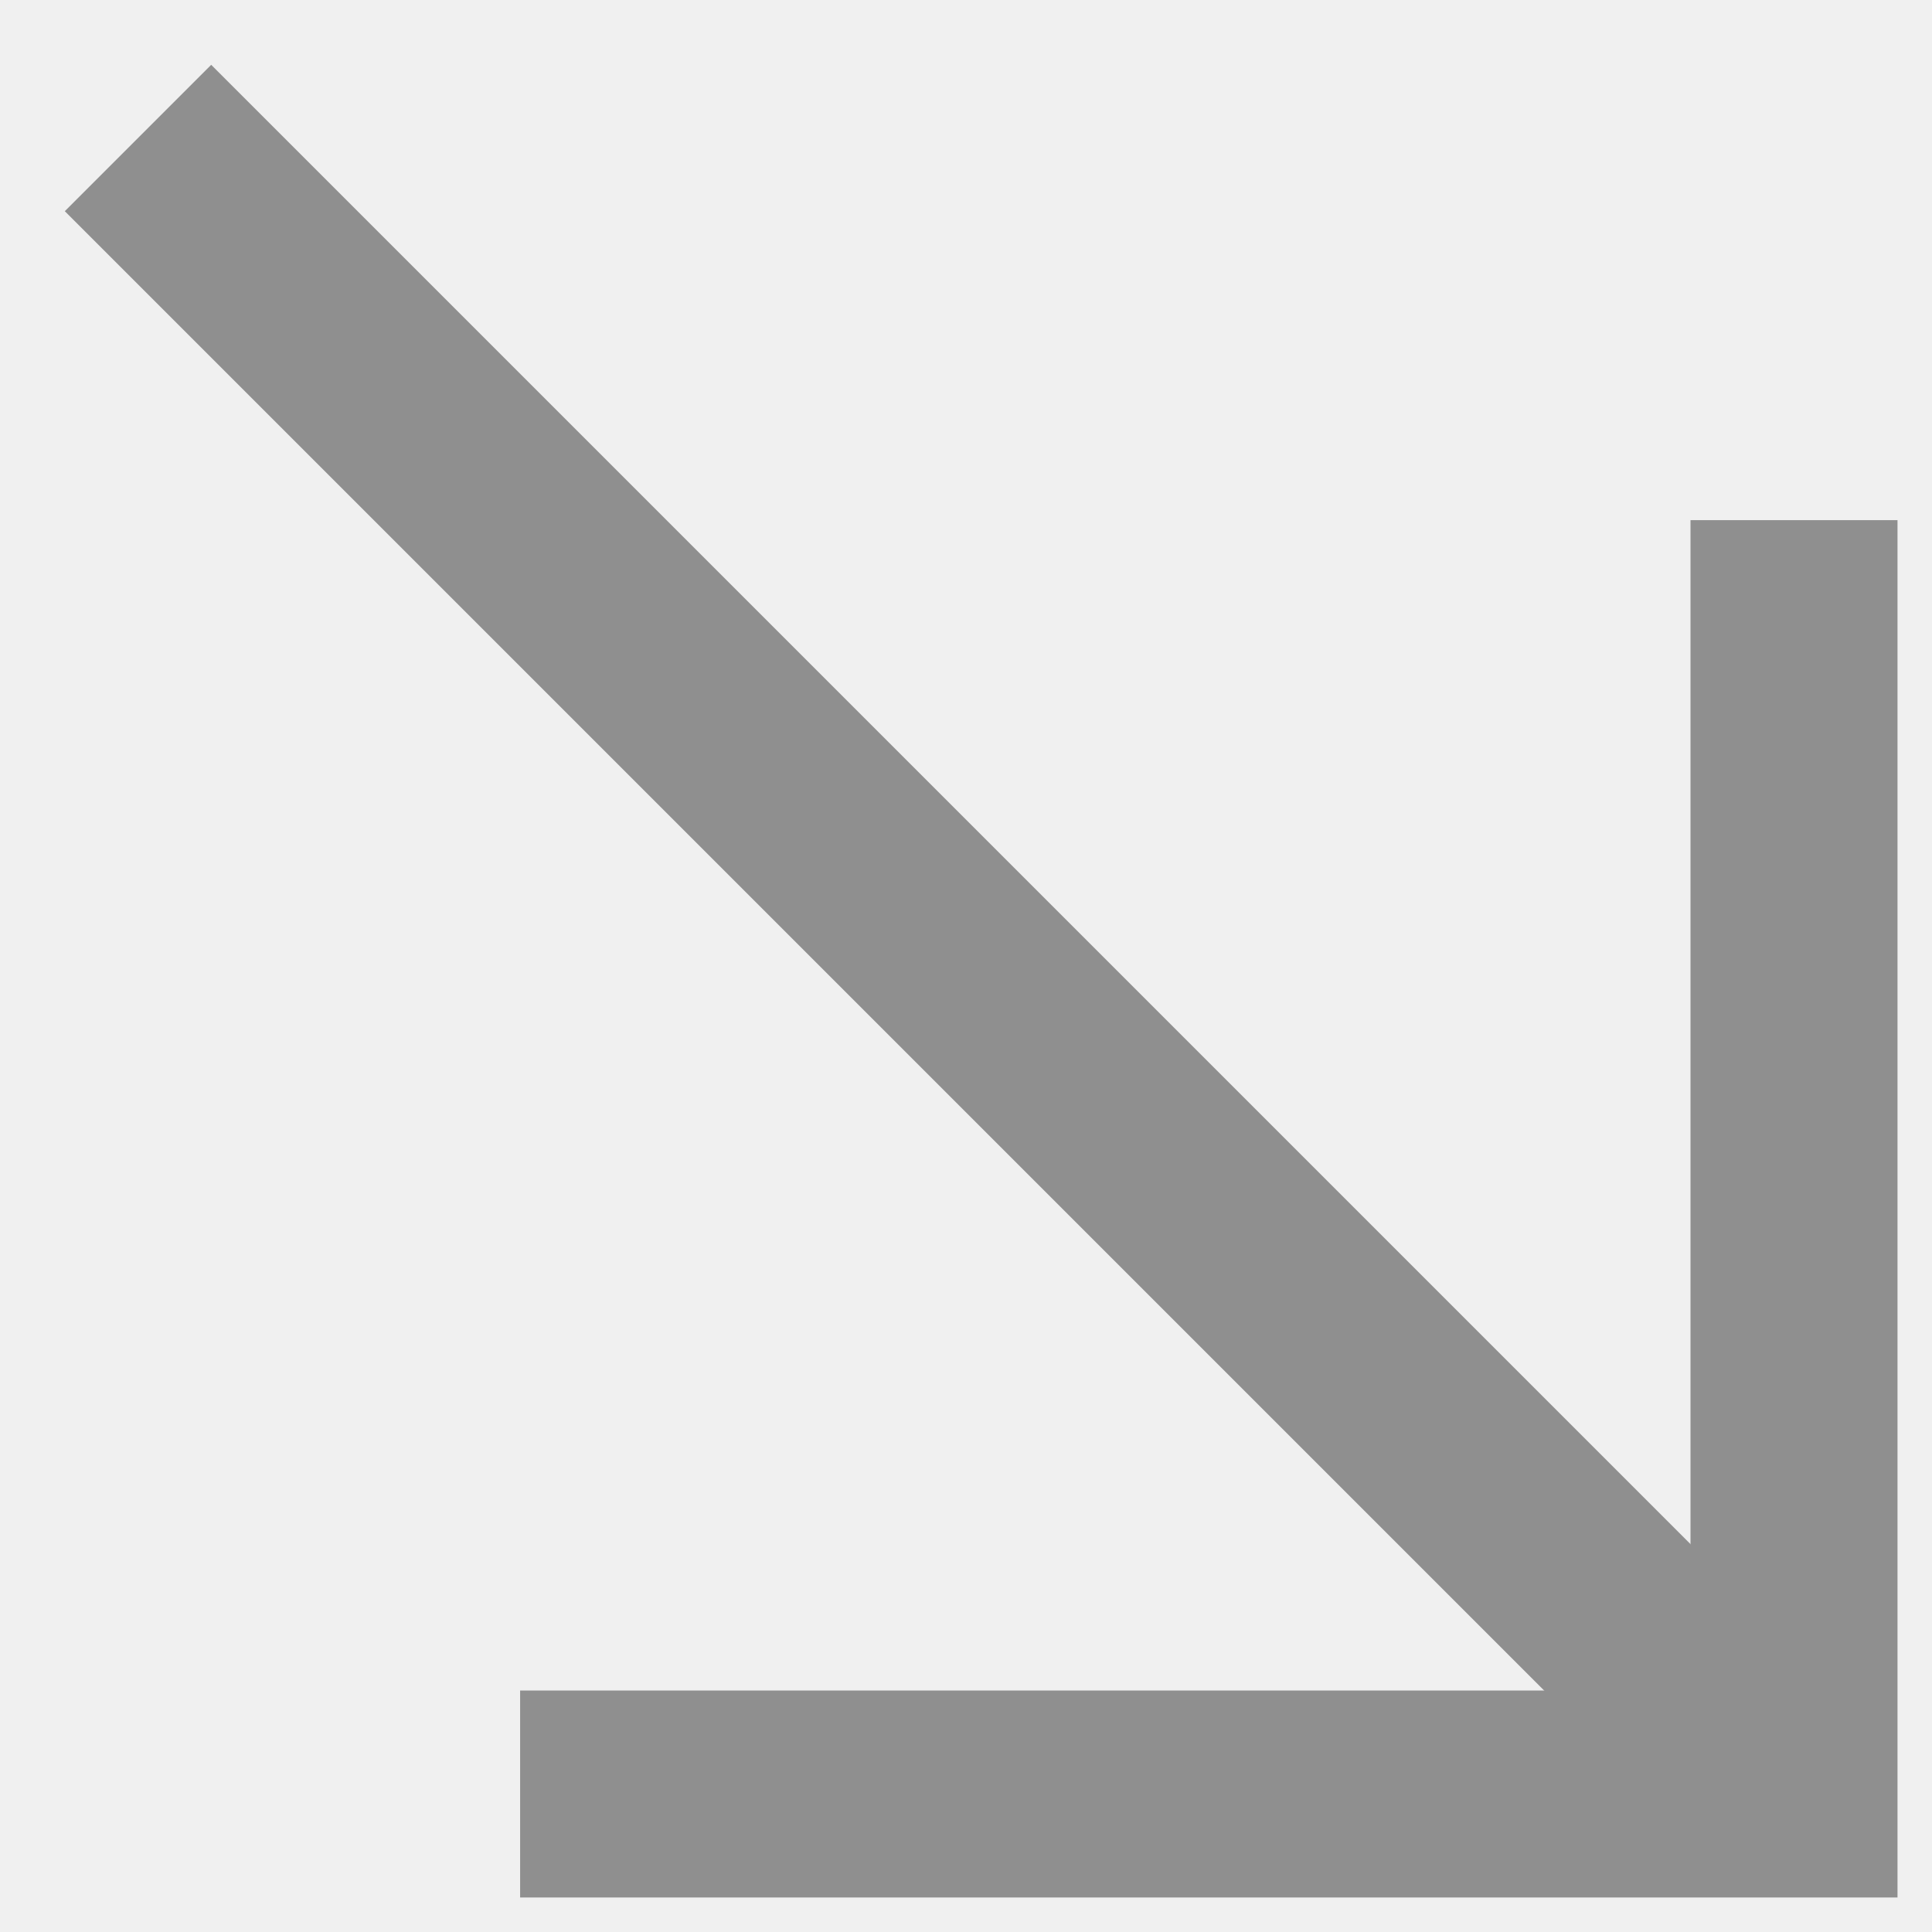
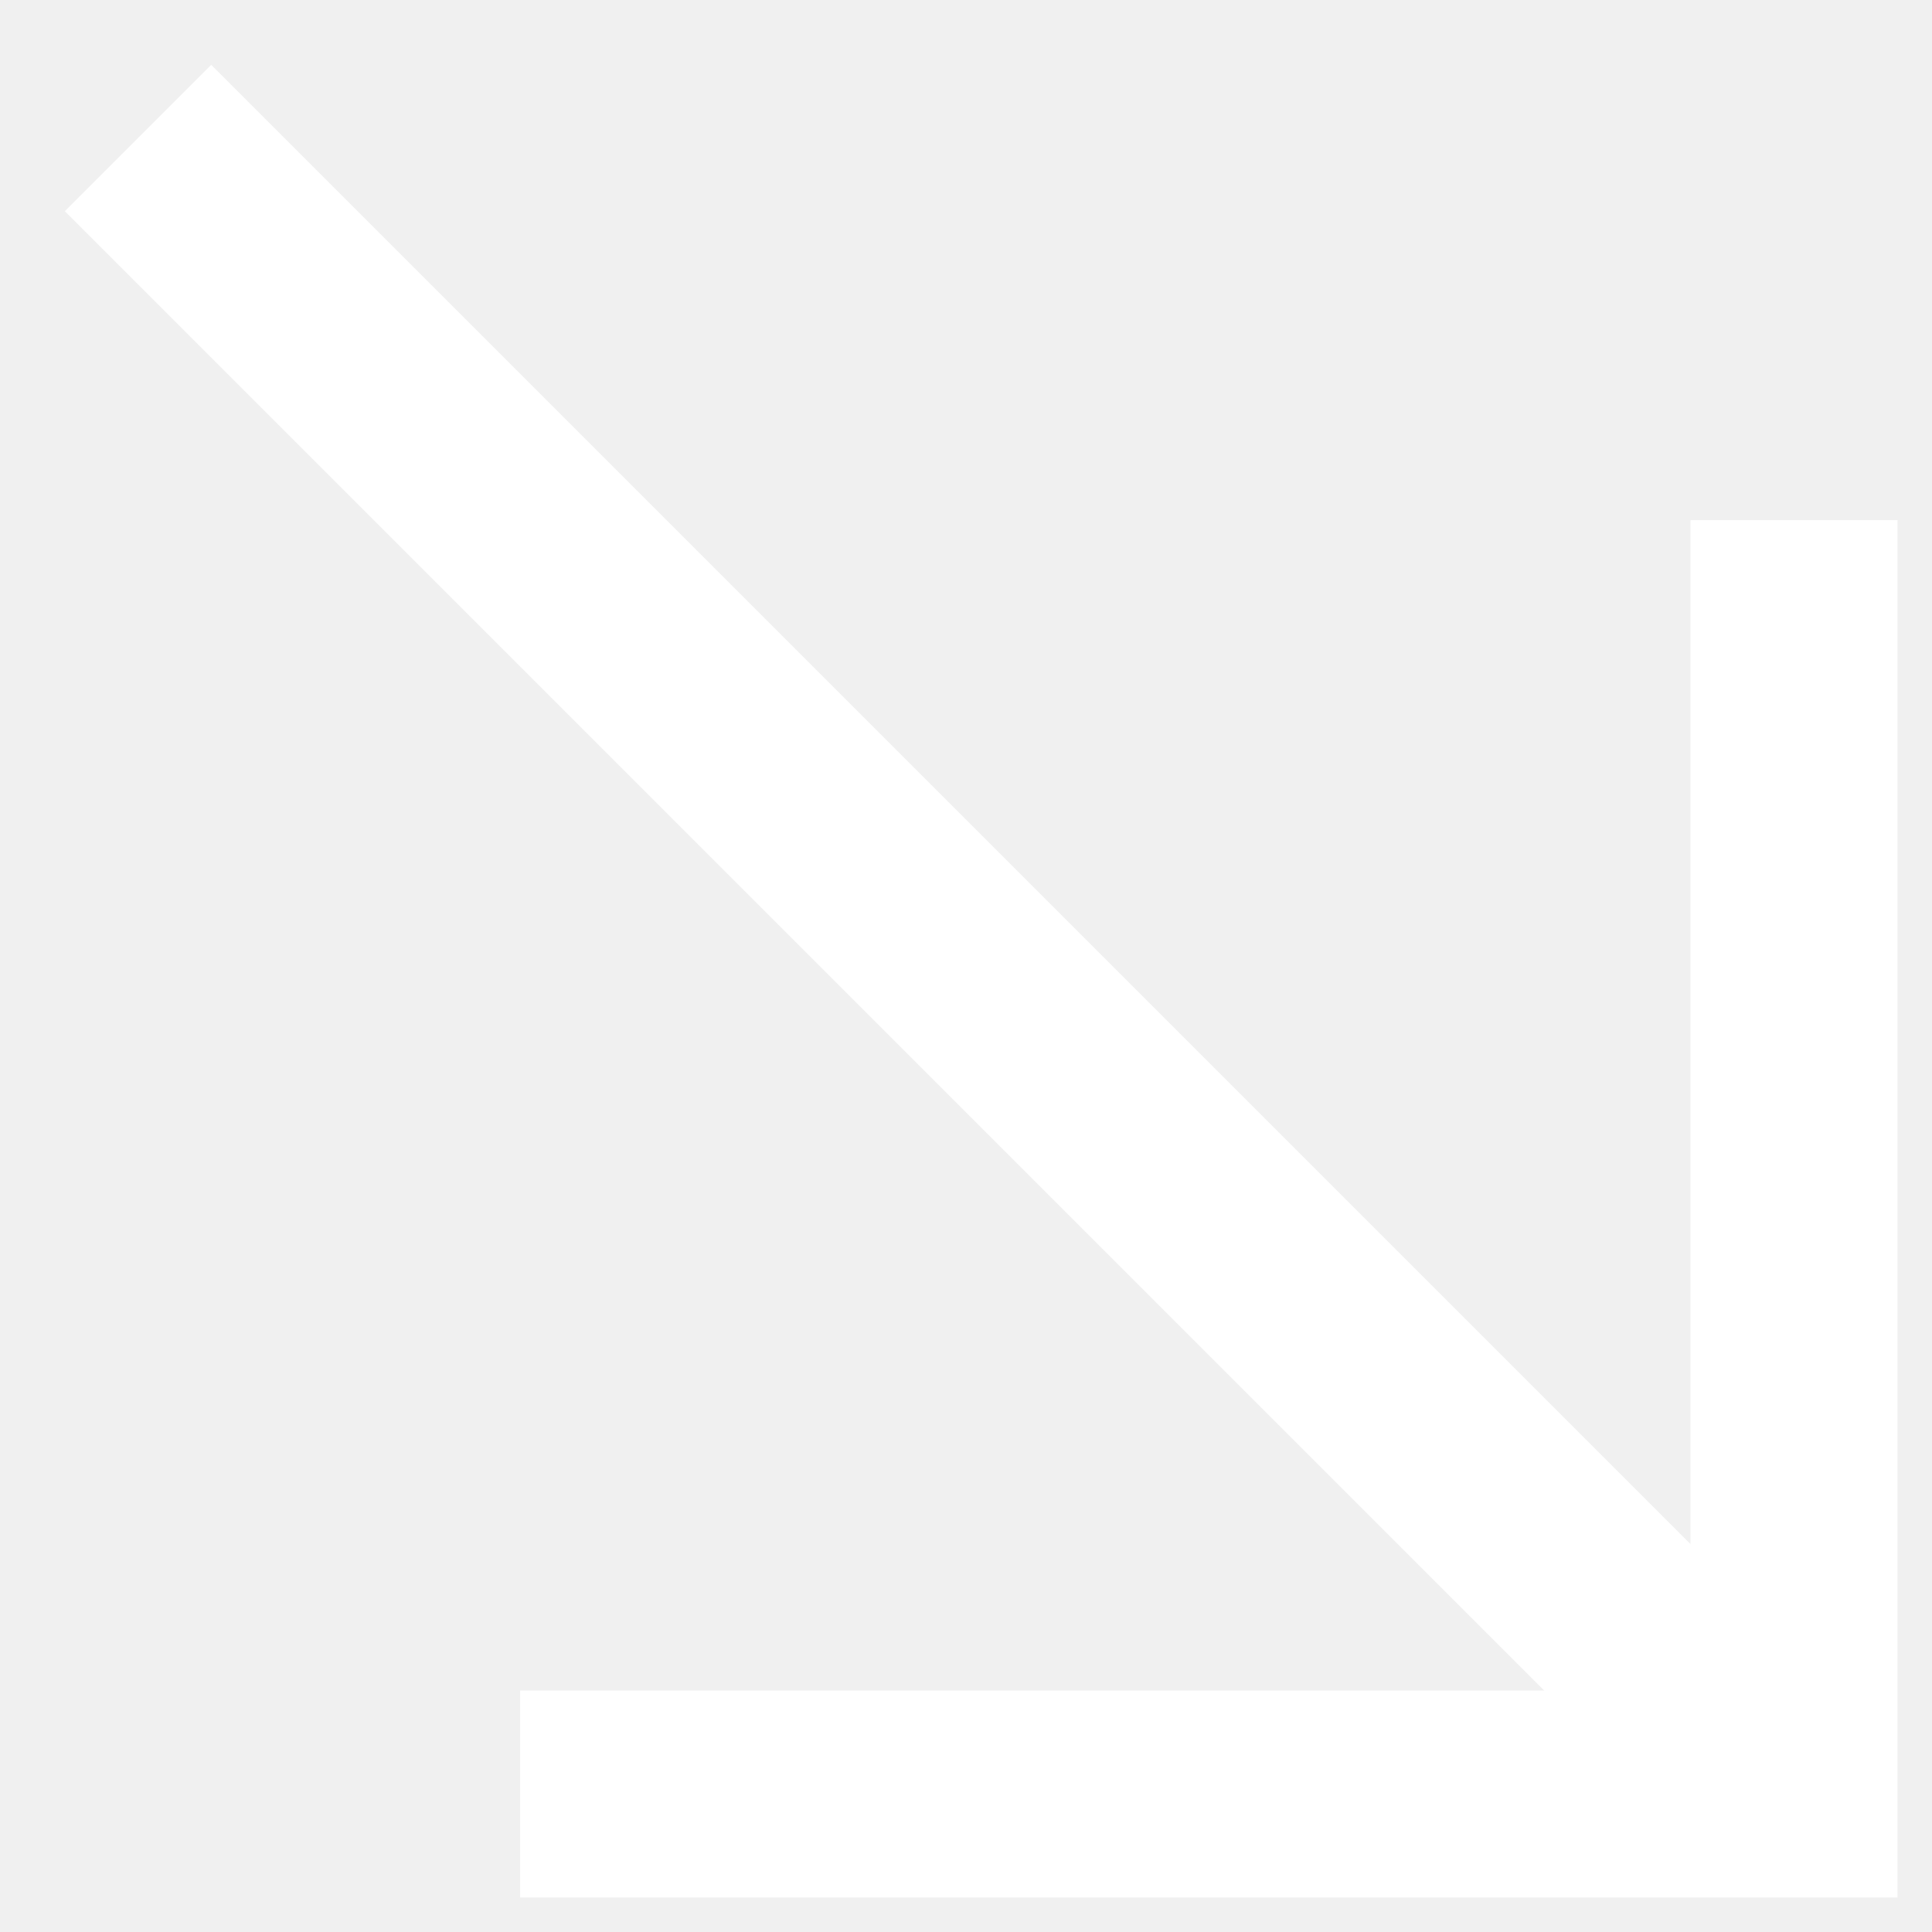
<svg xmlns="http://www.w3.org/2000/svg" width="14px" height="14px" viewBox="0 0 14 14" version="1.1">
  <g id="Page-1" stroke="none" stroke-width="1" fill="none" fill-rule="evenodd">
-     <g id="Artboard" transform="translate(-1019, -279)" stroke="#8f8f8f" stroke-width="1.5">
+     <g id="Artboard" transform="translate(-1019, -279)" stroke="#fff" stroke-width="1.5">
      <g id="arrow-up-right" transform="translate(1026, 286) rotate(90) translate(-1026, -286) translate(1020, 280)">
        <polyline id="Path" points="2.769 0 12 0 12 9.231" />
        <line x1="12" y1="0" x2="0" y2="12" id="Path" />
      </g>
    </g>
  </g>
</svg>
